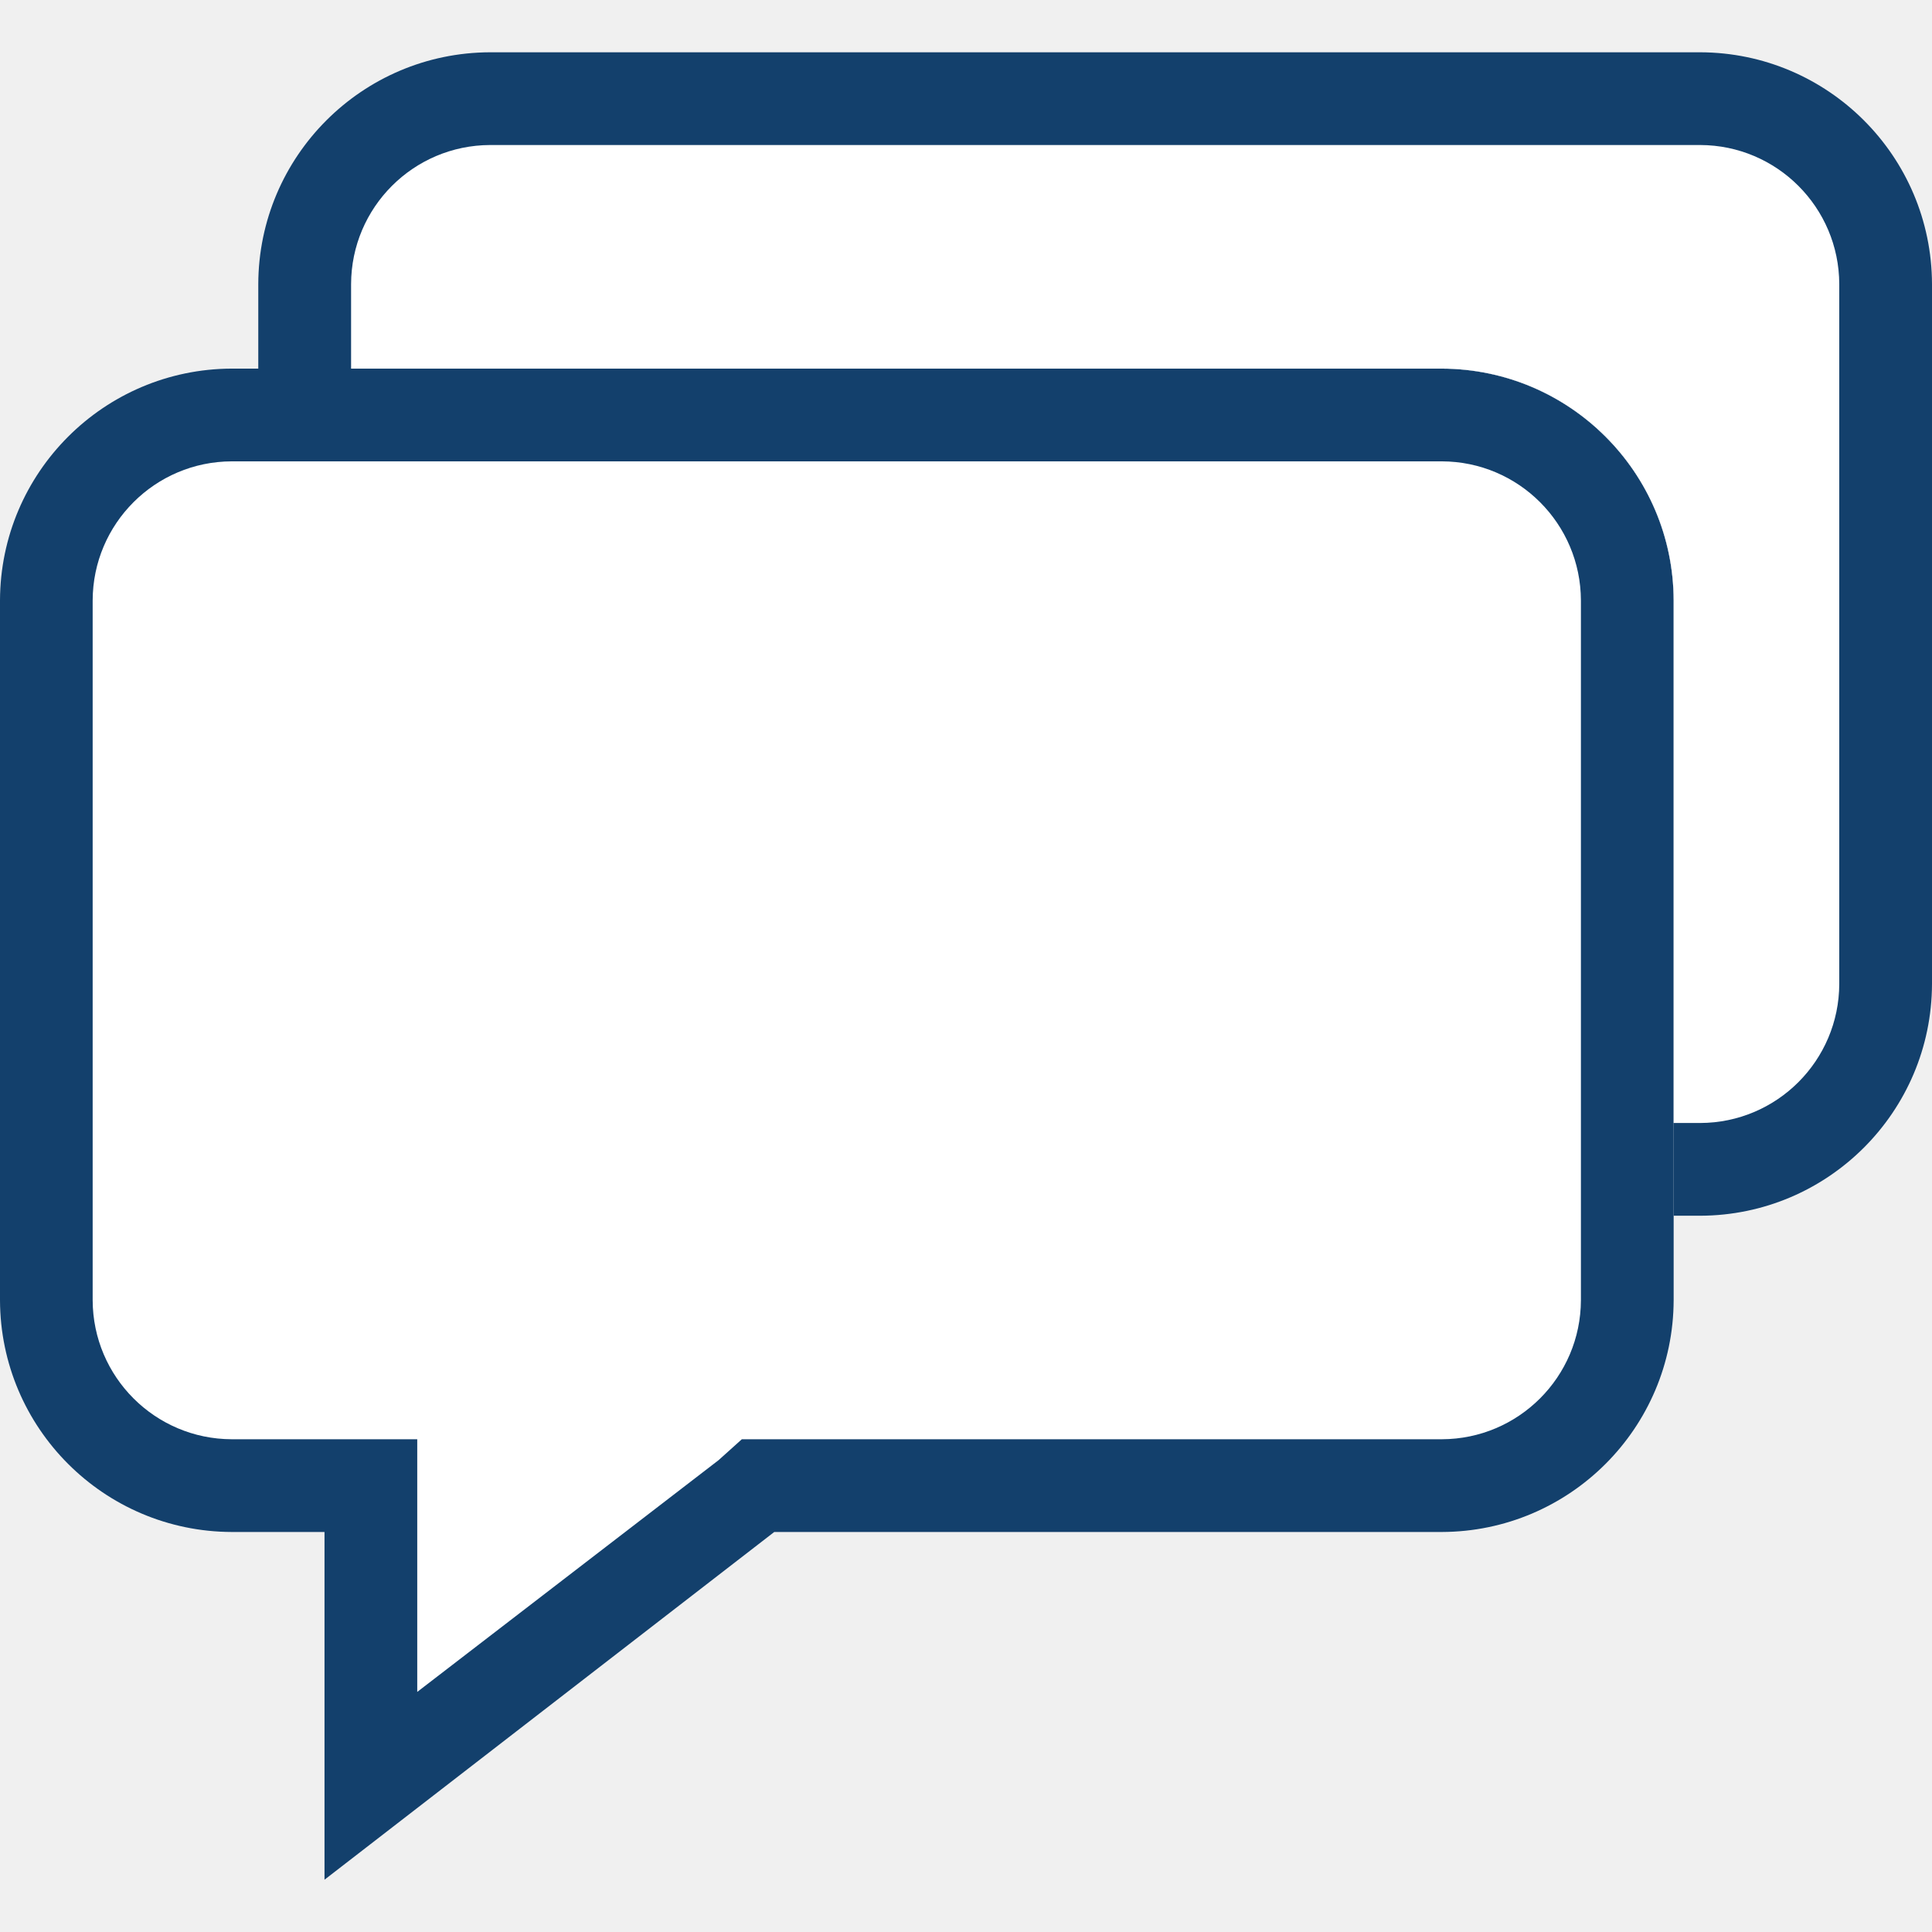
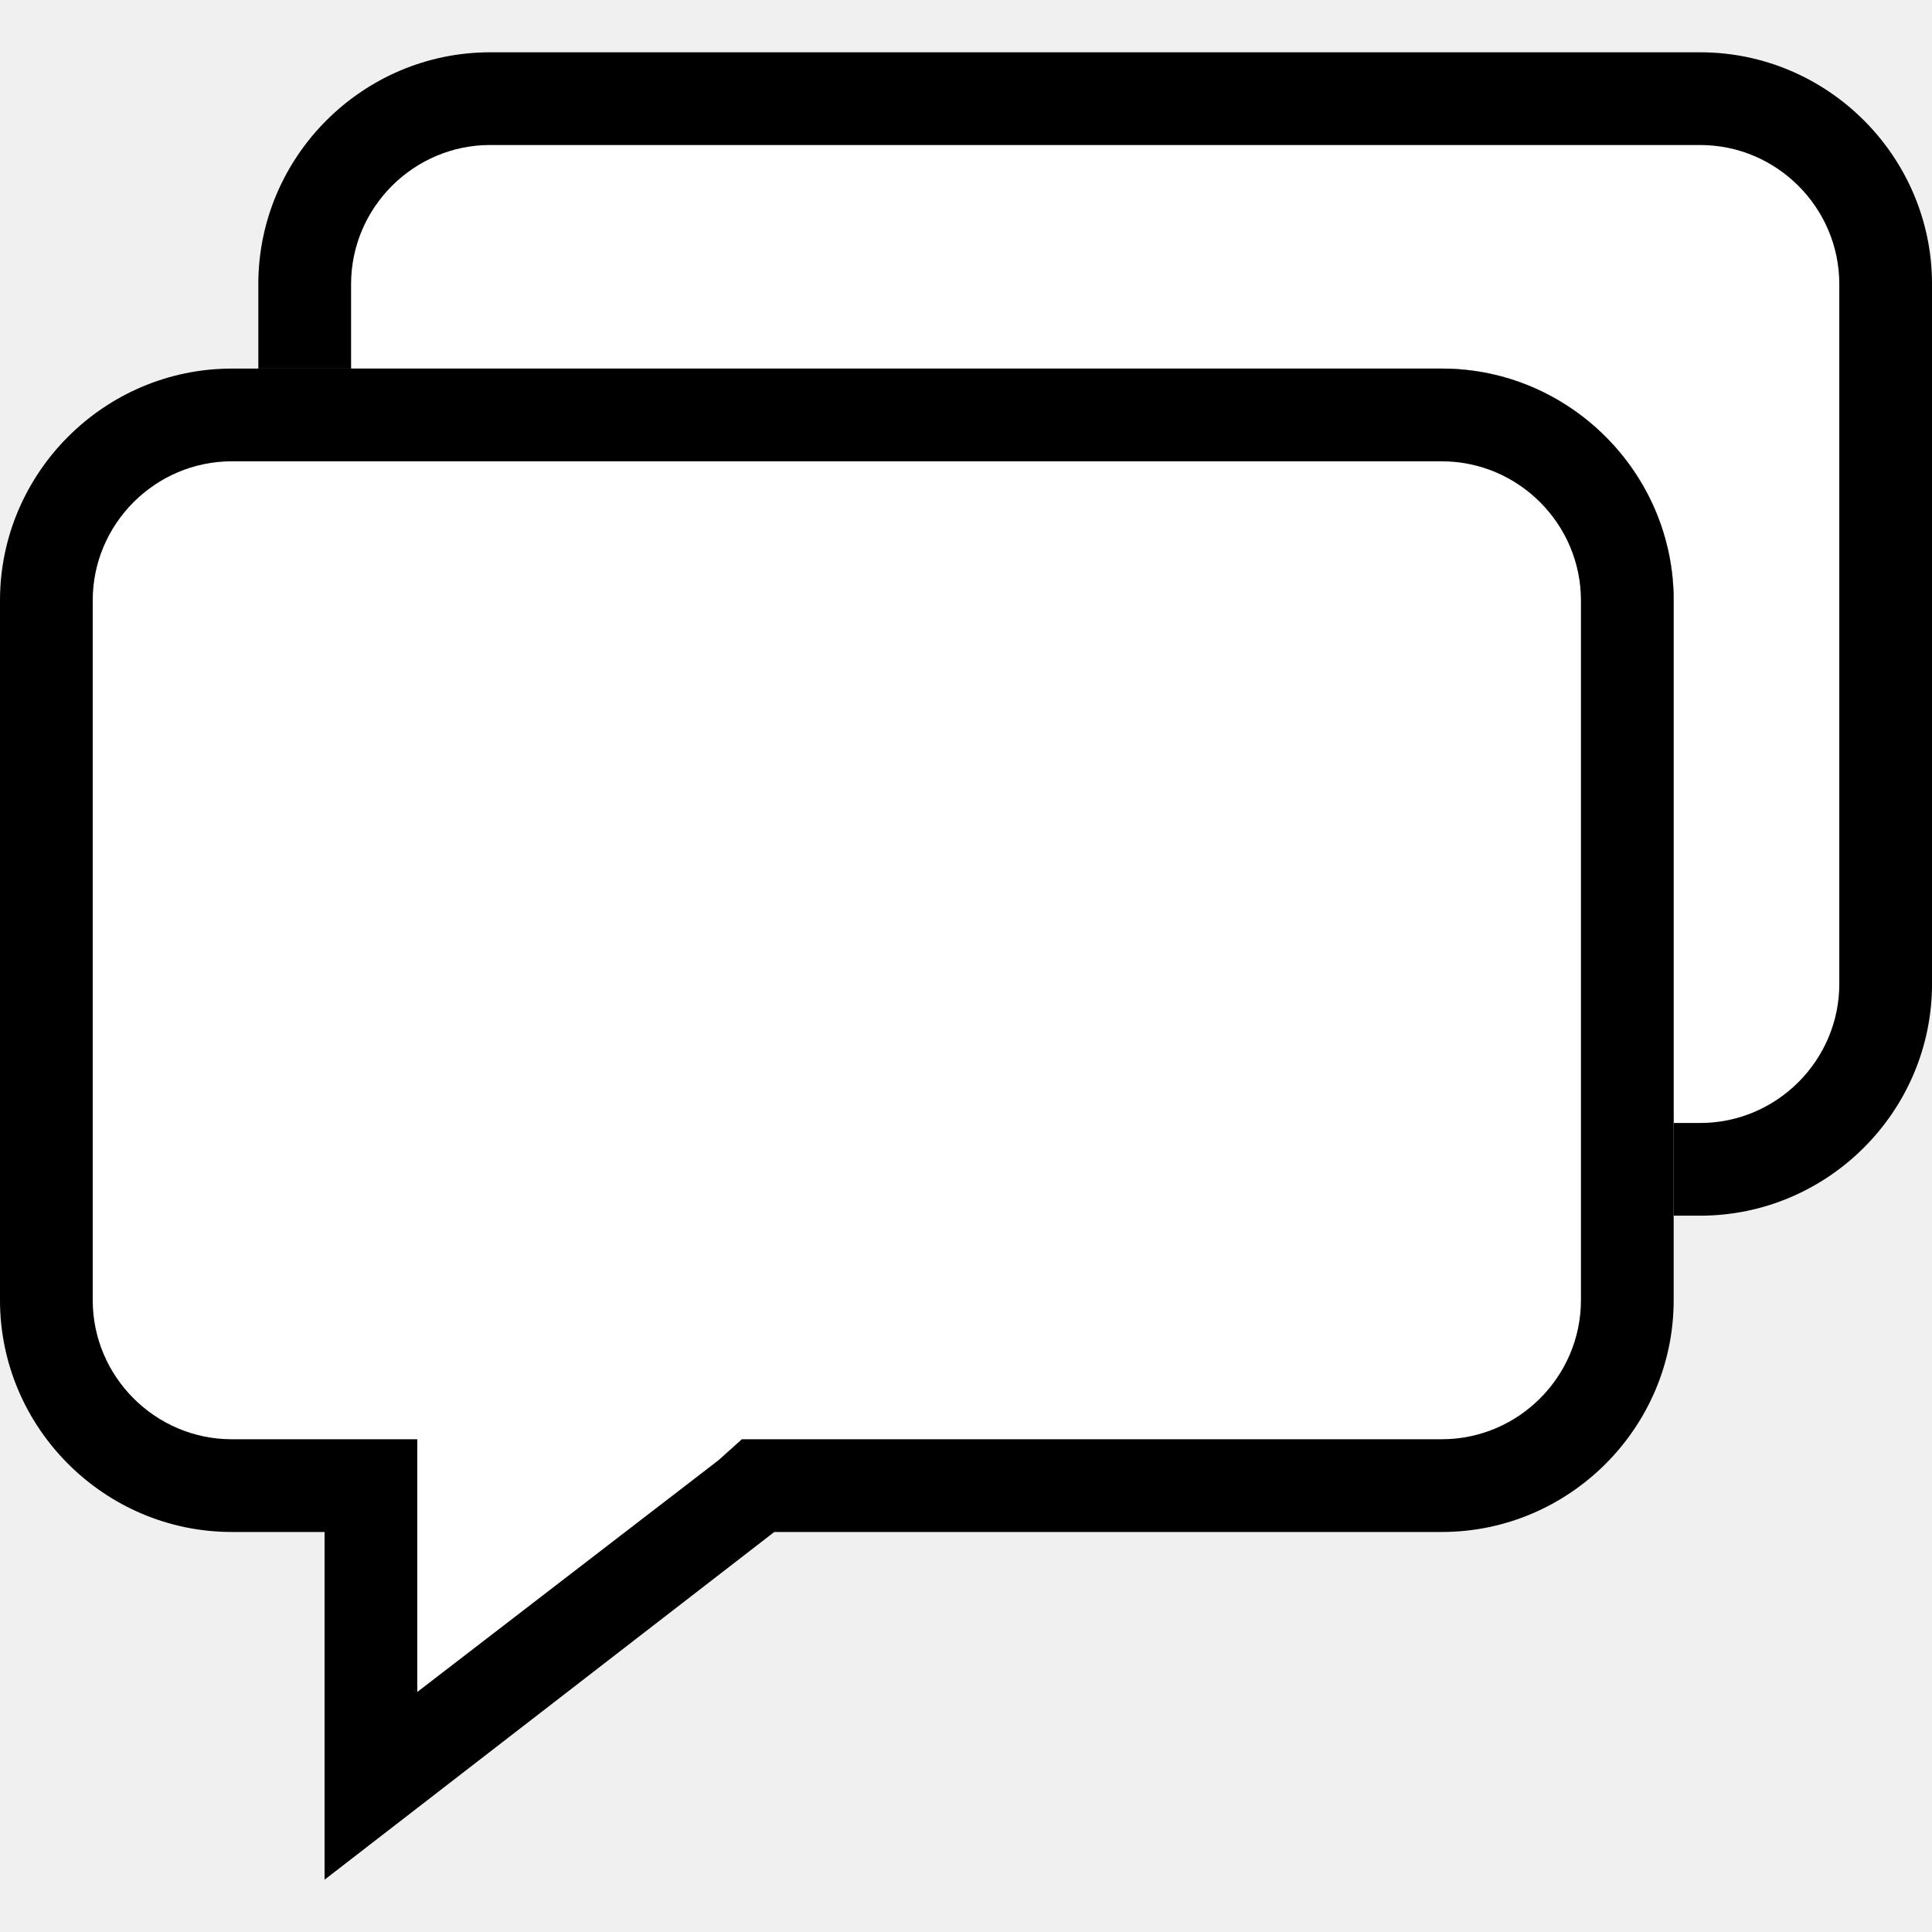
- <svg xmlns="http://www.w3.org/2000/svg" width="100" height="100" viewBox="0 0 26.458 26.458">
-   <g style="display:inline">
-     <path style="fill:#13406c;fill-opacity:1;stroke-width:.317" d="M88.723 53.772h16.571a3.184 3.184 0 0 1 3.175 3.175v9.583a3.184 3.184 0 0 1-3.175 3.174h-9.142l-6.159 4.762v-4.762h-1.27a3.184 3.184 0 0 1-3.174-3.174v-9.583a3.184 3.184 0 0 1 3.174-3.175z" transform="translate(-85.549 -48.724)" />
-     <path style="fill:#fff;fill-opacity:1;stroke-width:.317" d="M88.723 55.042a1.91 1.91 0 0 0-1.905 1.905v9.583a1.91 1.91 0 0 0 1.905 1.904h2.54v3.46l4.127-3.174.318-.286h9.586a1.91 1.91 0 0 0 1.905-1.904v-9.583a1.91 1.91 0 0 0-1.905-1.905h-16.57" transform="translate(-85.549 -48.724)" />
-   </g>
-   <g style="display:inline">
-     <path style="display:inline;fill:#13406c;fill-opacity:1;stroke-width:.317" d="M92.261 49.44a3.184 3.184 0 0 0-3.175 3.175v1.157h16.208a3.184 3.184 0 0 1 3.175 3.174v8.427h.363a3.184 3.184 0 0 0 3.175-3.175v-9.583a3.184 3.184 0 0 0-3.175-3.175z" transform="translate(-85.549 -48.724)" />
-     <path style="display:inline;fill:#fff;fill-opacity:1;stroke-width:.317" d="M92.261 50.71h16.571a1.91 1.91 0 0 1 1.905 1.905v9.583a1.91 1.91 0 0 1-1.905 1.905h-.363v-7.157a3.184 3.184 0 0 0-3.175-3.174H90.357v-1.157a1.91 1.91 0 0 1 1.904-1.905z" transform="translate(-85.549 -48.724)" />
-   </g>
+ <svg xmlns="http://www.w3.org/2000/svg" width="100" height="100" viewBox="0 0 100 100">
+   <path d="M25.371 2.707c-6.6 0-12 5.398-12 11.998v4.373H74.63c6.6 0 12 5.398 12 11.998v31.847h1.373c6.6 0 11.998-5.398 11.998-11.998v-36.22c0-6.6-5.399-11.998-11.998-11.998z" style="stroke-width:3.78" />
+   <path d="M25.371 7.506h62.631c3.96 0 7.2 3.24 7.2 7.199v36.22c0 3.96-3.24 7.2-7.2 7.2h-1.373v-27.05c0-6.599-5.4-11.997-12-11.997H18.172v-4.373c0-3.96 3.24-7.2 7.2-7.2z" style="fill:#fff;stroke-width:3.78" />
+   <path d="M11.999 19.078h62.63c6.6 0 12 5.4 12 11.999v36.219c0 6.6-5.4 11.999-12 11.999H40.077L16.799 97.293V79.295h-4.8c-6.6 0-11.999-5.4-11.999-12V31.078c0-6.6 5.4-12 11.999-12z" style="stroke-width:3.78" />
+   <path d="M11.999 23.877c-3.96 0-7.2 3.24-7.2 7.2v36.219c0 3.96 3.24 7.2 7.2 7.2h9.6v13.079l15.598-12 1.2-1.08h36.232c3.96 0 7.2-3.24 7.2-7.2V31.078c0-3.96-3.24-7.2-7.2-7.2H12" style="fill:#fff;stroke-width:3.78" />
</svg>
